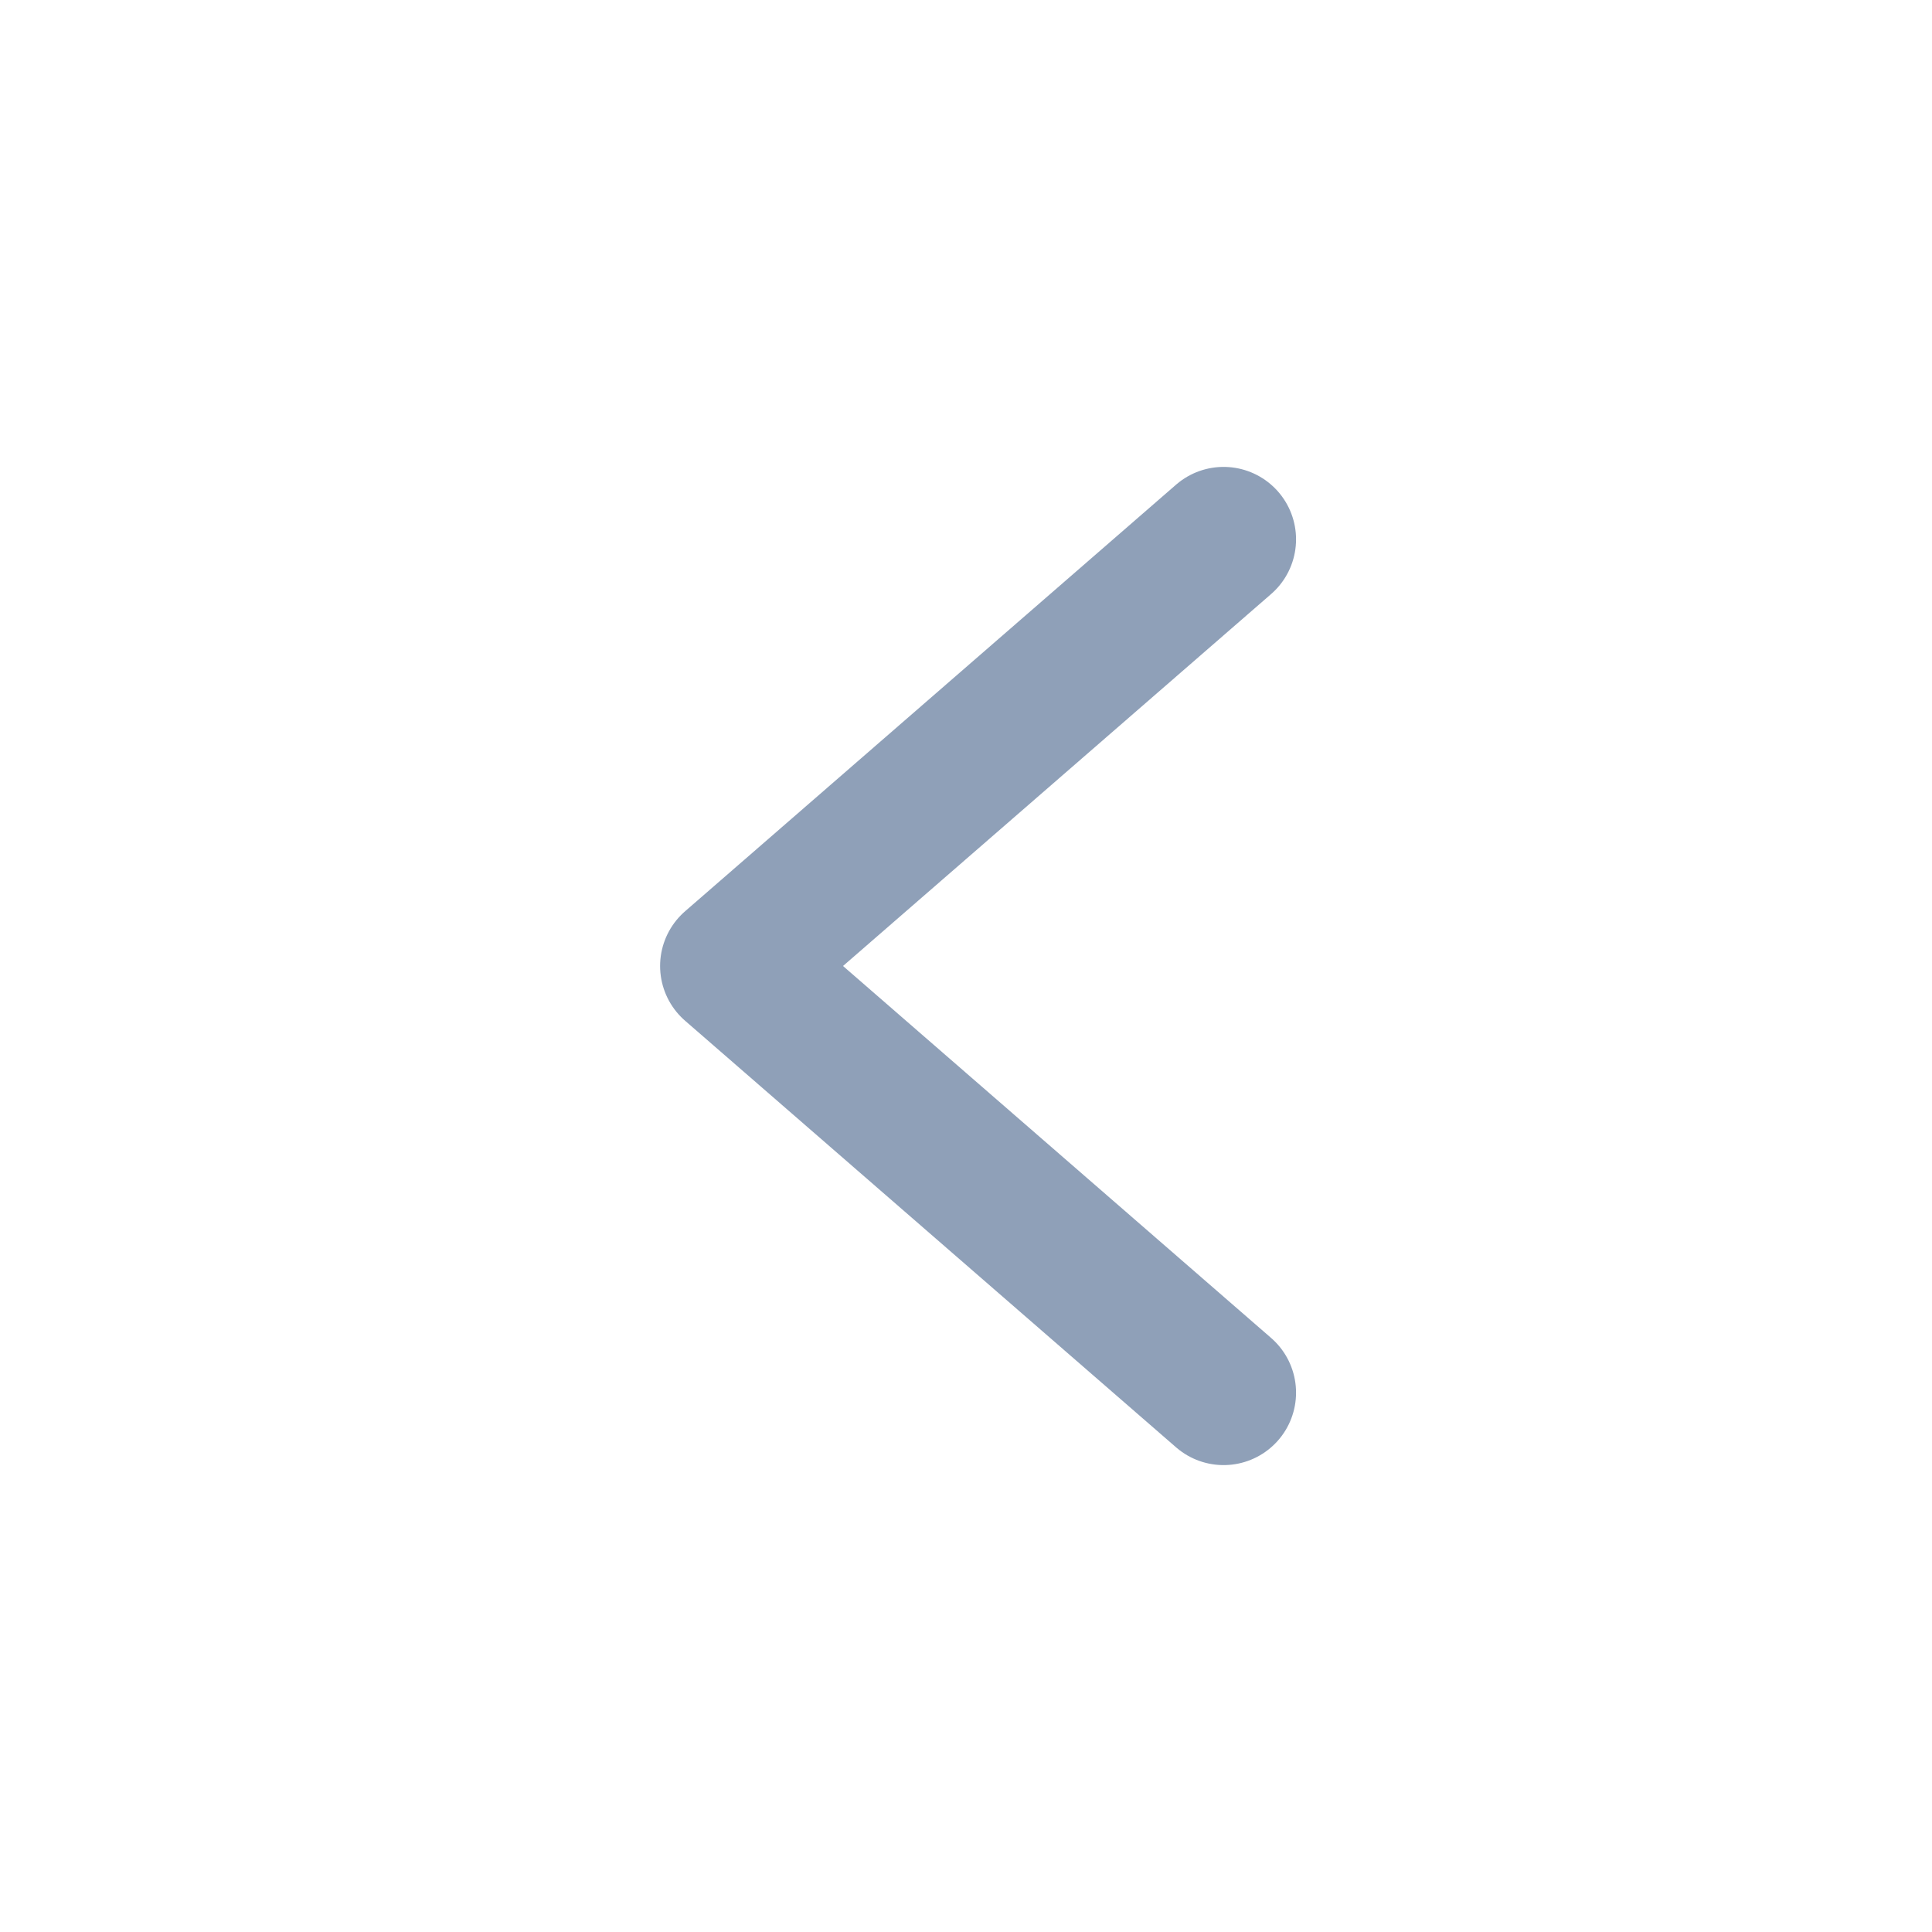
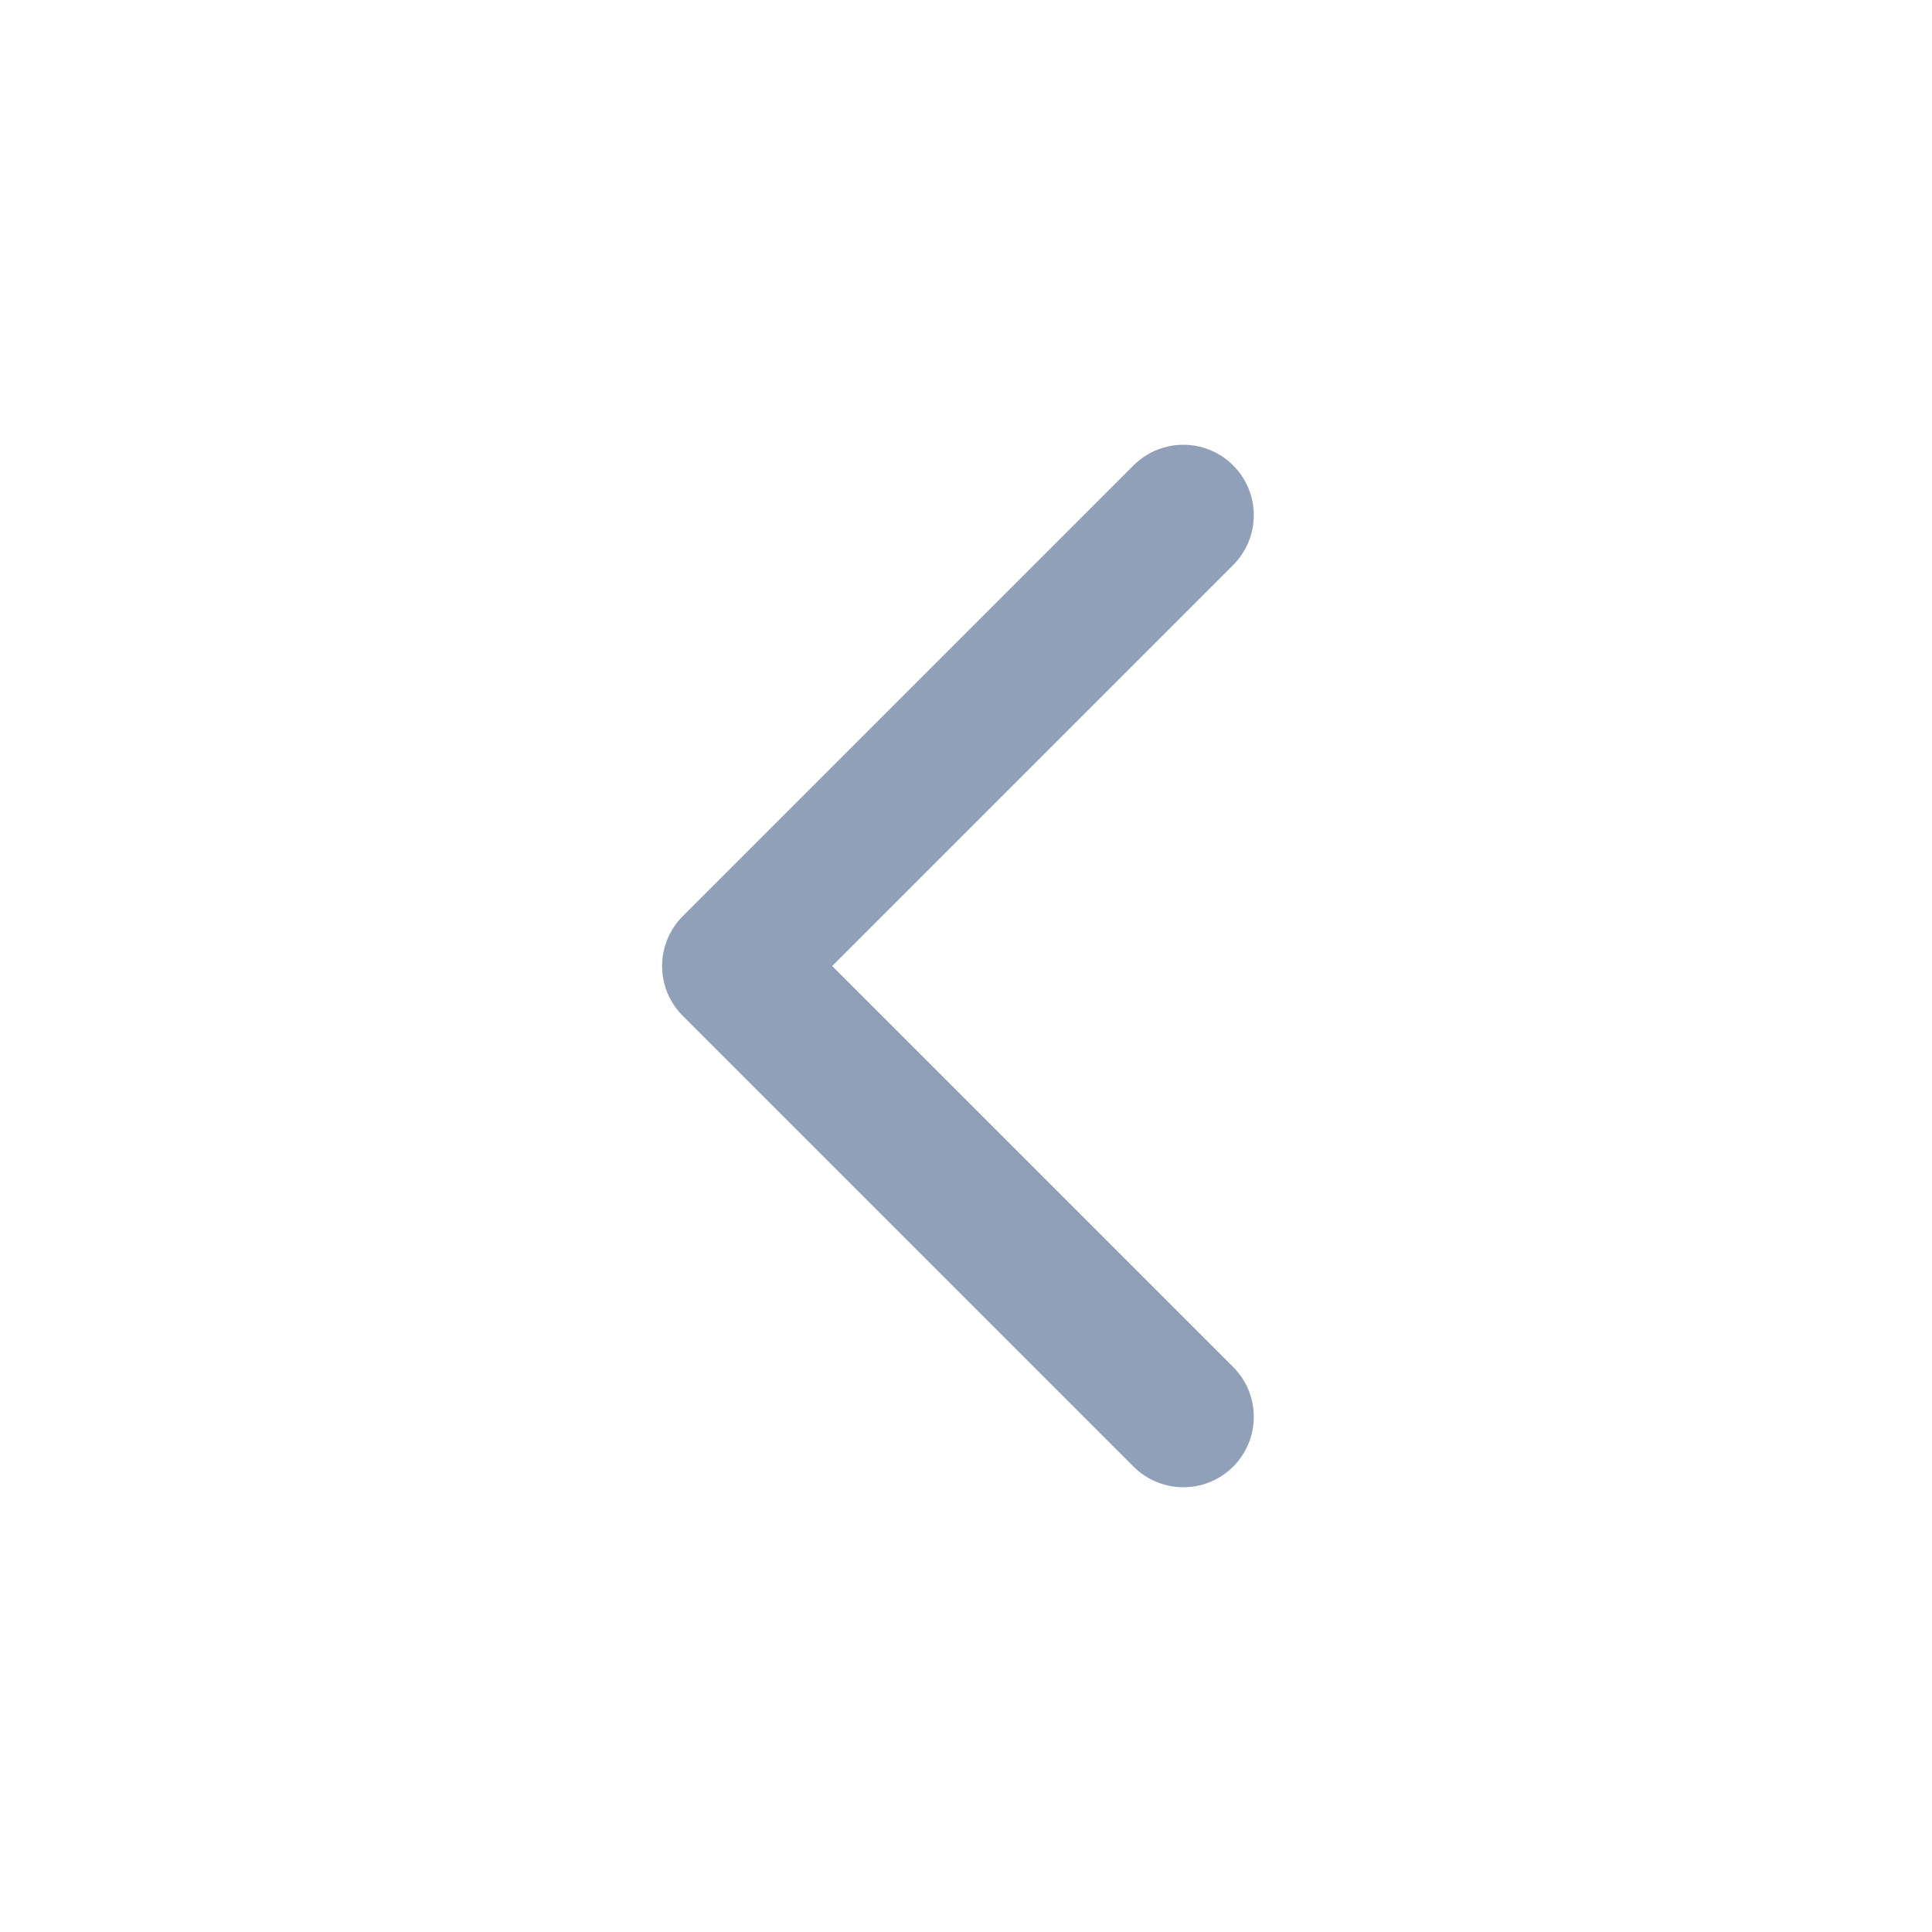
<svg xmlns="http://www.w3.org/2000/svg" width="64" height="64" viewBox="0 0 24 24" fill="none">
-   <path d="M15.2 6.7L9.1 12L15.2 17.3" stroke="#8FA0B8" stroke-width="1.8" stroke-linecap="round" stroke-linejoin="round" />
+   <g stroke="#8FA0B8" stroke-width="1.75" stroke-linecap="round" stroke-linejoin="round" fill="none">
+     <path d="M14.7 6.4L9.1 12L14.7 17.6" />
+   </g>
</svg>
